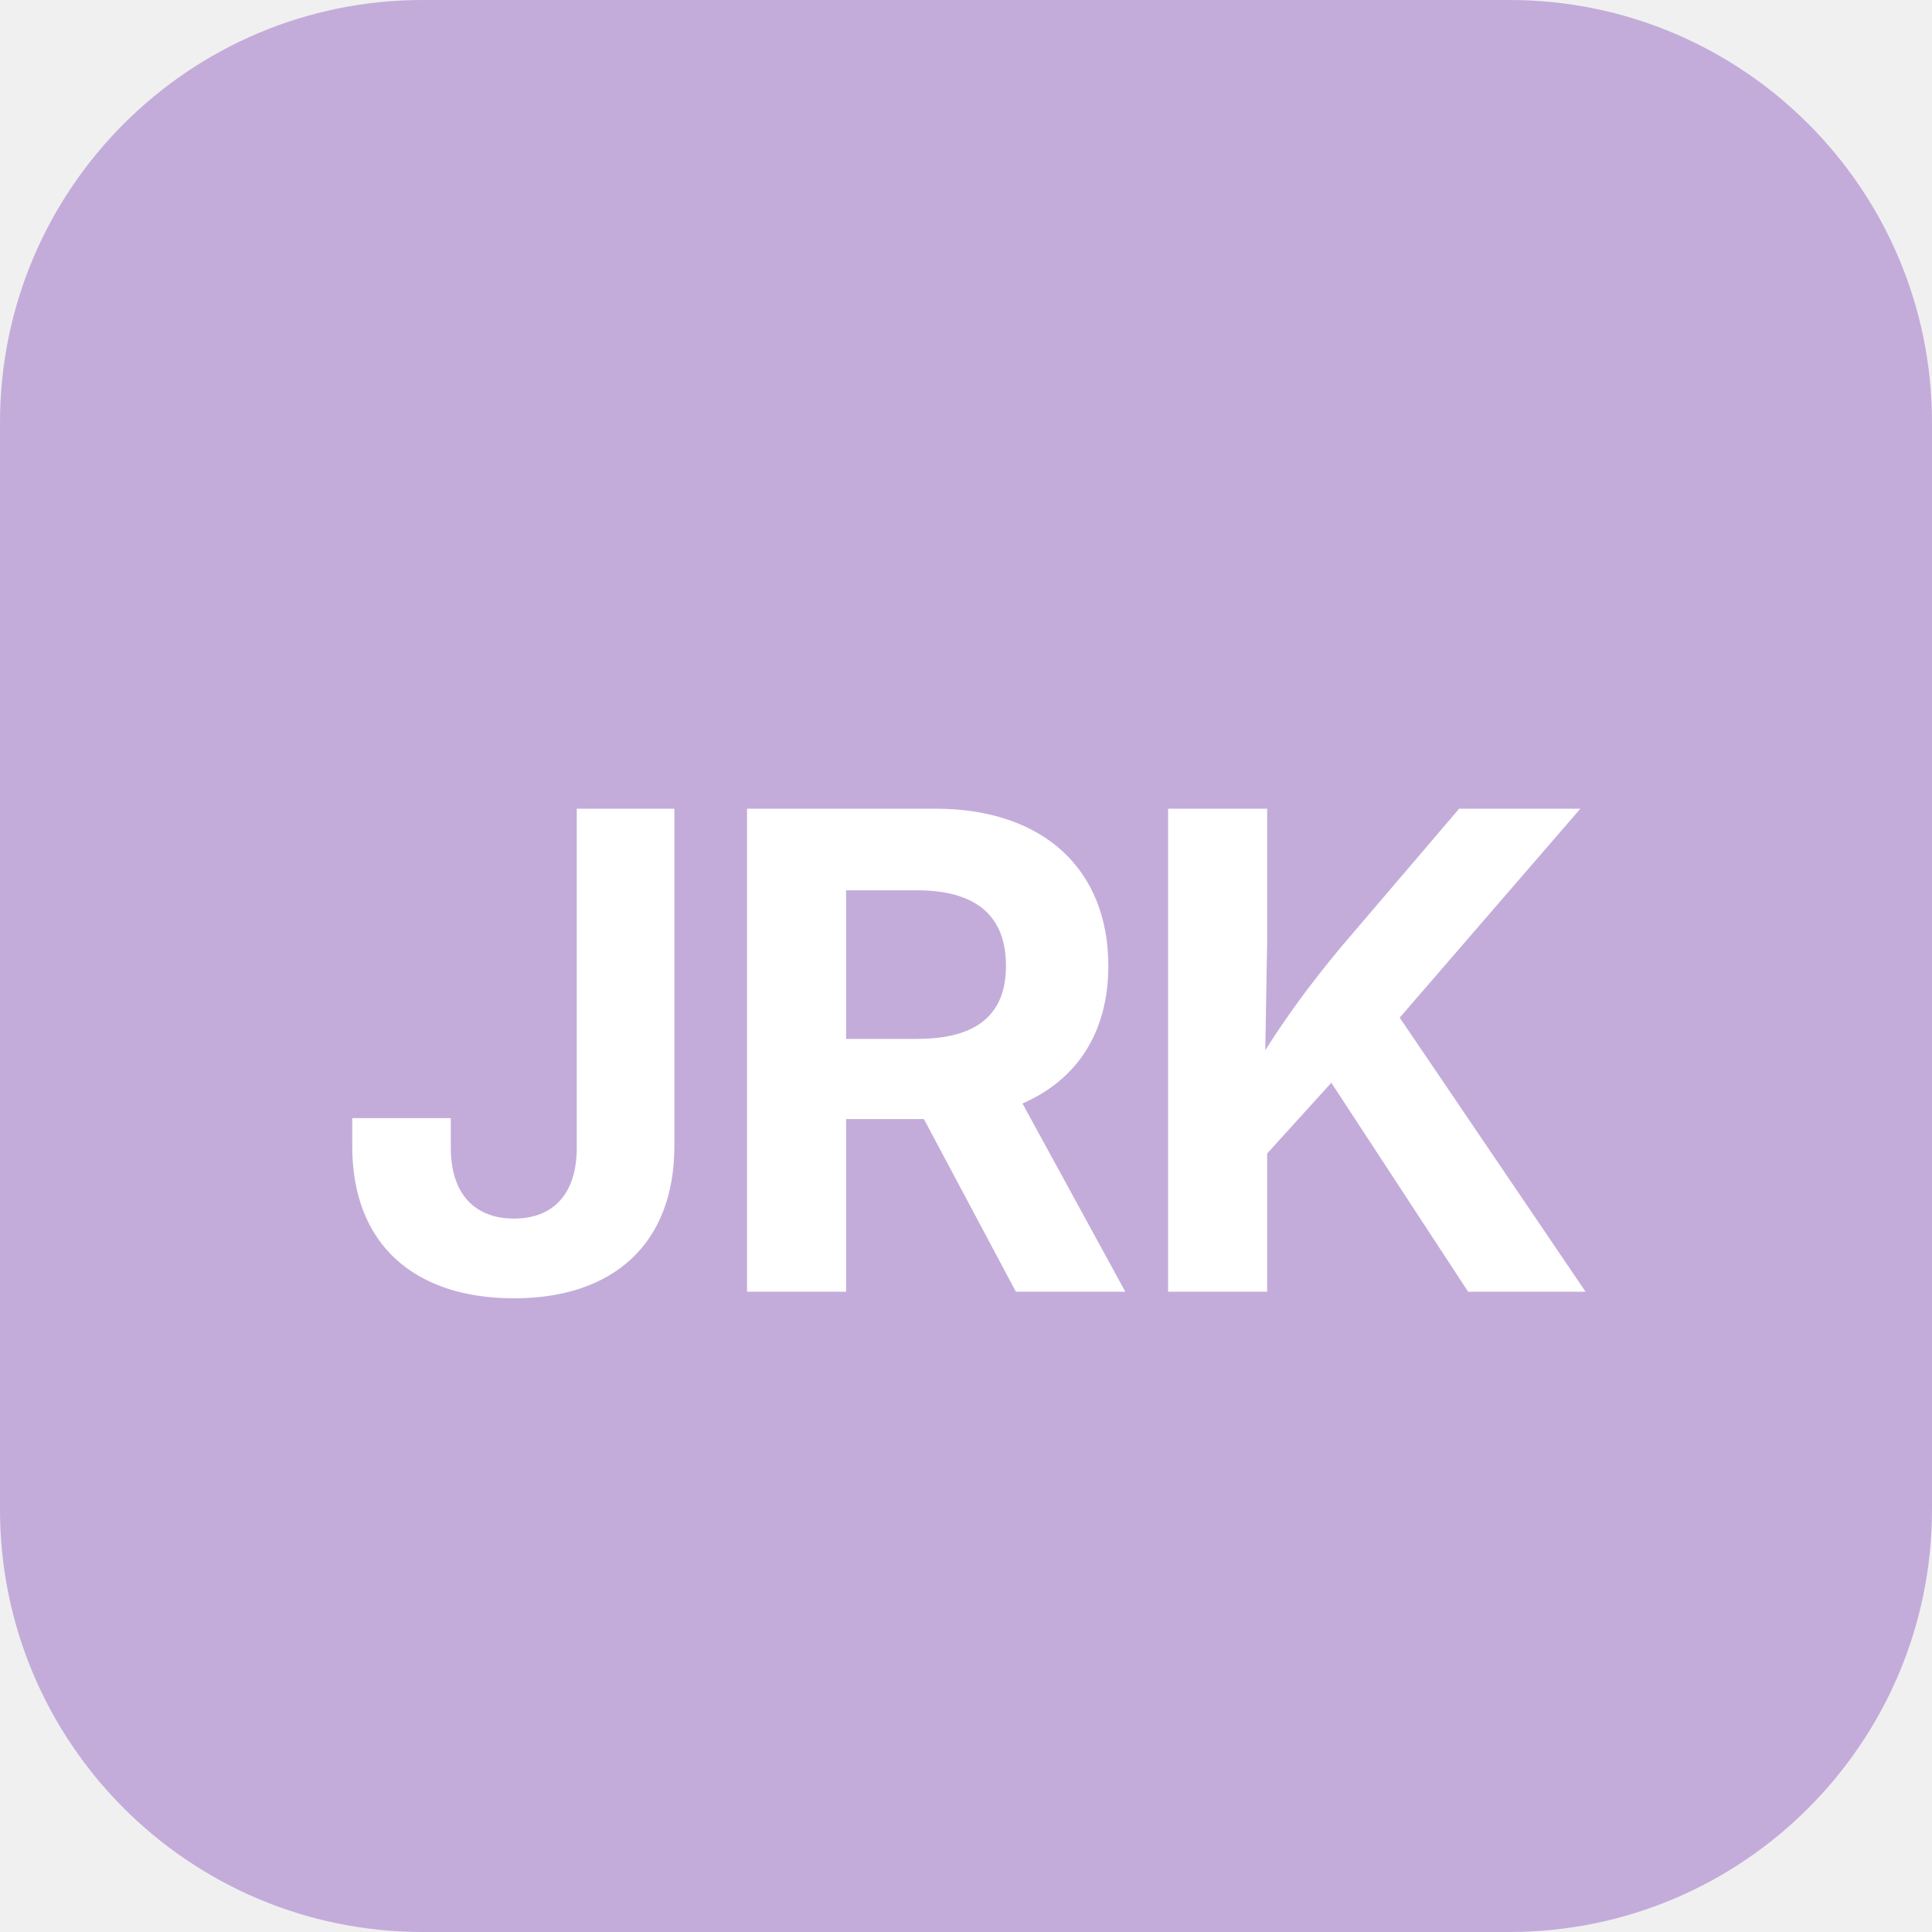
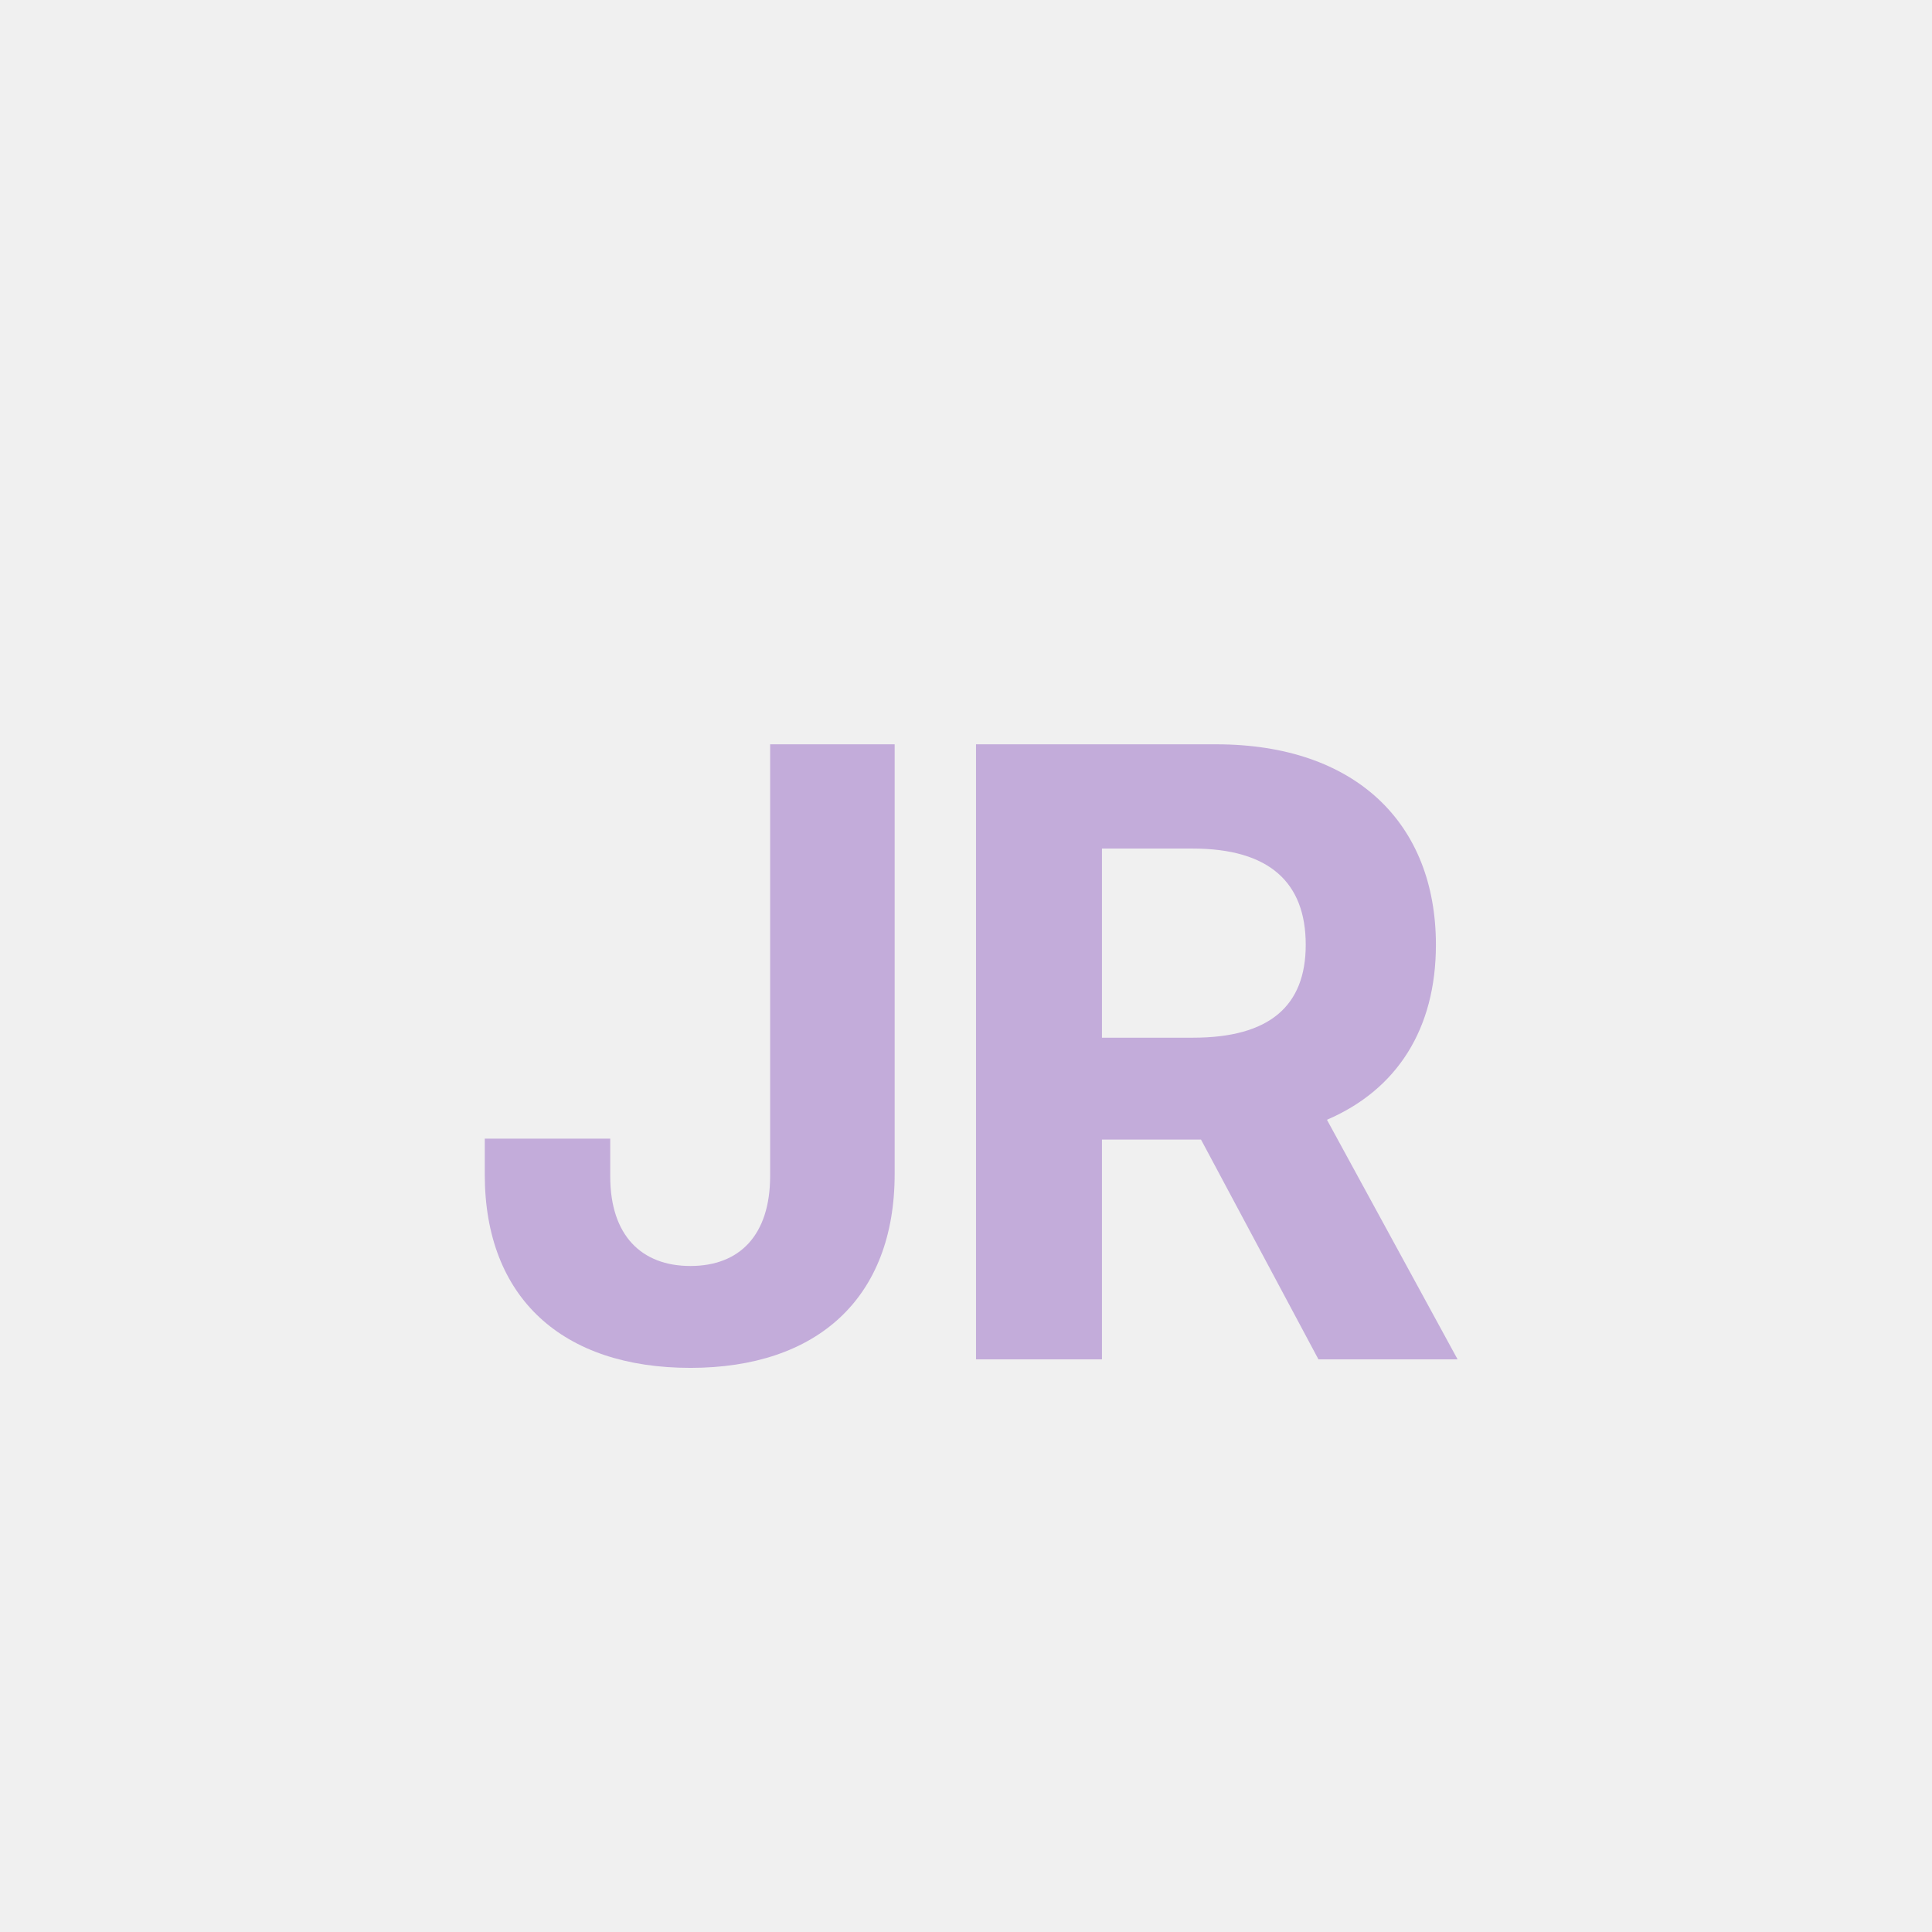
<svg xmlns="http://www.w3.org/2000/svg" viewBox="0 0 64 64">
-   <rect width="64" height="64" rx="14" fill="#c3acda" />
-   <text x="50%" y="54%" dominant-baseline="middle" text-anchor="middle" font-family="Inter, Arial, sans-serif" font-weight="700" font-size="22" letter-spacing="-0.5" fill="#ffffff">JRK</text>
+   <text x="50%" y="54%" dominant-baseline="middle" text-anchor="middle" font-family="Inter, Arial, sans-serif" font-weight="700" font-size="28" letter-spacing="-1" fill="#c3acda">JR</text>
</svg>
